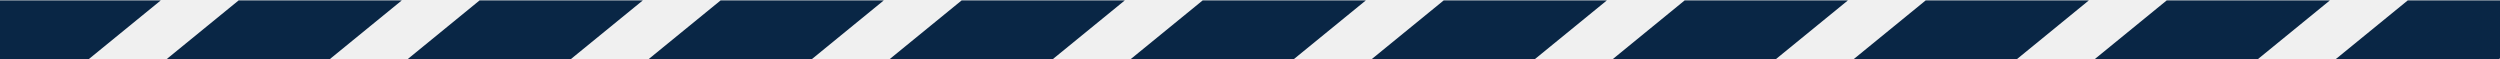
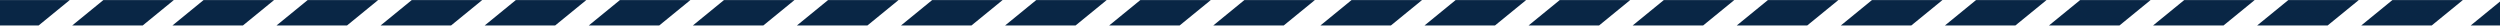
- <svg xmlns="http://www.w3.org/2000/svg" id="Layer_1" data-name="Layer 1" viewBox="0 0 340 8">
-   <polygon points="77.62 8.05 55.43 8.05 65.23 .05 87.43 .05 77.62 8.05" fill="#092645" />
-   <polygon points="44.84 8.05 22.65 8.05 32.46 .05 54.65 .05 44.84 8.05" fill="#092645" />
-   <polygon points="12.06 8.05 -10.13 8.05 -.32 .05 21.87 .05 12.06 8.05" fill="#092645" />
-   <polygon points="175.95 8.05 153.76 8.05 163.57 .05 185.76 .05 175.95 8.05" fill="#092645" />
-   <polygon points="143.17 8.05 120.98 8.05 130.79 .05 152.98 .05 143.17 8.05" fill="#092645" />
-   <polygon points="110.4 8.05 88.2 8.05 98.01 .05 120.2 .05 110.4 8.05" fill="#092645" />
-   <polygon points="274.29 8.05 252.09 8.05 261.9 .05 284.09 .05 274.29 8.05" fill="#092645" />
-   <polygon points="241.51 8.05 219.32 8.05 229.12 .05 251.32 .05 241.51 8.05" fill="#092645" />
-   <polygon points="339.84 8.05 317.65 8.05 327.46 .05 349.65 .05 339.84 8.05" fill="#092645" />
-   <polygon points="307.06 8.05 284.87 8.05 294.68 .05 316.87 .05 307.06 8.05" fill="#092645" />
-   <polygon points="208.73 8.05 186.54 8.05 196.35 .05 218.54 .05 208.73 8.05" fill="#092645" />
+ <svg xmlns="http://www.w3.org/2000/svg" id="Layer_1" data-name="Layer 1" viewBox="0 0 787.32 8">
+   <rect x=".06" y="-.56" width="787.57" height="9.19" fill="#fff" />
+   <polygon points="142.04 8.03 119.85 8.03 129.66 .03 151.85 .03 142.04 8.03" fill="#092645" />
+   <polygon points="109.27 8.03 87.07 8.03 96.88 .03 119.07 .03 109.27 8.03" fill="#092645" />
+   <polygon points="76.49 8.03 54.3 8.03 64.1 .03 86.3 .03 76.49 8.03" fill="#092645" />
+   <polygon points="44.93 8.03 22.73 8.03 32.54 .03 54.73 .03 44.93 8.03" fill="#092645" />
+   <polygon points="12.15 8.03 -10.05 8.03 -.24 .03 21.95 .03 12.15 8.03" fill="#092645" />
+   <polygon points="240.38 8.03 218.19 8.03 227.99 .03 250.19 .03 240.38 8.03" fill="#092645" />
+   <polygon points="207.6 8.03 185.41 8.03 195.22 .03 217.41 .03 207.6 8.03" fill="#092645" />
+   <polygon points="174.82 8.03 152.63 8.03 162.44 .03 184.63 .03 174.82 8.03" fill="#092645" />
+   <polygon points="338.71 8.03 316.52 8.03 326.33 .03 348.52 .03 338.71 8.03" fill="#092645" />
+   <polygon points="305.93 8.03 283.74 8.03 293.55 .03 315.74 .03 305.93 8.03" fill="#092645" />
+   <polygon points="404.27 8.03 382.08 8.03 391.88 .03 414.08 .03 404.27 8.03" fill="#092645" />
+   <polygon points="371.49 8.03 349.3 8.03 359.11 .03 381.3 .03 371.49 8.03" fill="#092645" />
+   <polygon points="273.16 8.03 250.96 8.03 260.77 .03 282.96 .03 273.16 8.03" fill="#092645" />
+   <polygon points="503.58 8.03 481.38 8.03 491.19 .03 513.38 .03 503.58 8.03" fill="#092645" />
+   <polygon points="470.8 8.03 448.61 8.03 458.41 .03 480.61 .03 470.8 8.03" fill="#092645" />
+   <polygon points="438.02 8.03 415.83 8.03 425.63 .03 447.83 .03 438.02 8.03" fill="#092645" />
+   <polygon points="601.91 8.03 579.72 8.03 589.52 .03 611.72 .03 601.91 8.03" fill="#092645" />
+   <polygon points="569.13 8.03 546.94 8.03 556.75 .03 578.94 .03 569.13 8.03" fill="#092645" />
+   <polygon points="536.35 8.03 514.16 8.03 523.97 .03 546.16 .03 536.35 8.03" fill="#092645" />
+   <polygon points="700.24 8.03 678.05 8.03 687.86 .03 710.05 .03 700.24 8.03" fill="#092645" />
+   <polygon points="667.47 8.03 645.27 8.03 655.08 .03 677.27 .03 667.47 8.03" fill="#092645" />
+   <polygon points="765.8 8.03 743.61 8.03 753.42 .03 775.61 .03 765.8 8.03" fill="#092645" />
+   <polygon points="800.27 8.03 778.08 8.03 787.88 .03 810.08 .03 800.27 8.03" fill="#092645" />
+   <polygon points="733.02 8.03 710.83 8.03 720.64 .03 742.83 .03 733.02 8.03" fill="#092645" />
+   <polygon points="634.69 8.03 612.5 8.03 622.3 .03 644.5 .03 634.69 8.03" fill="#092645" />
</svg>
